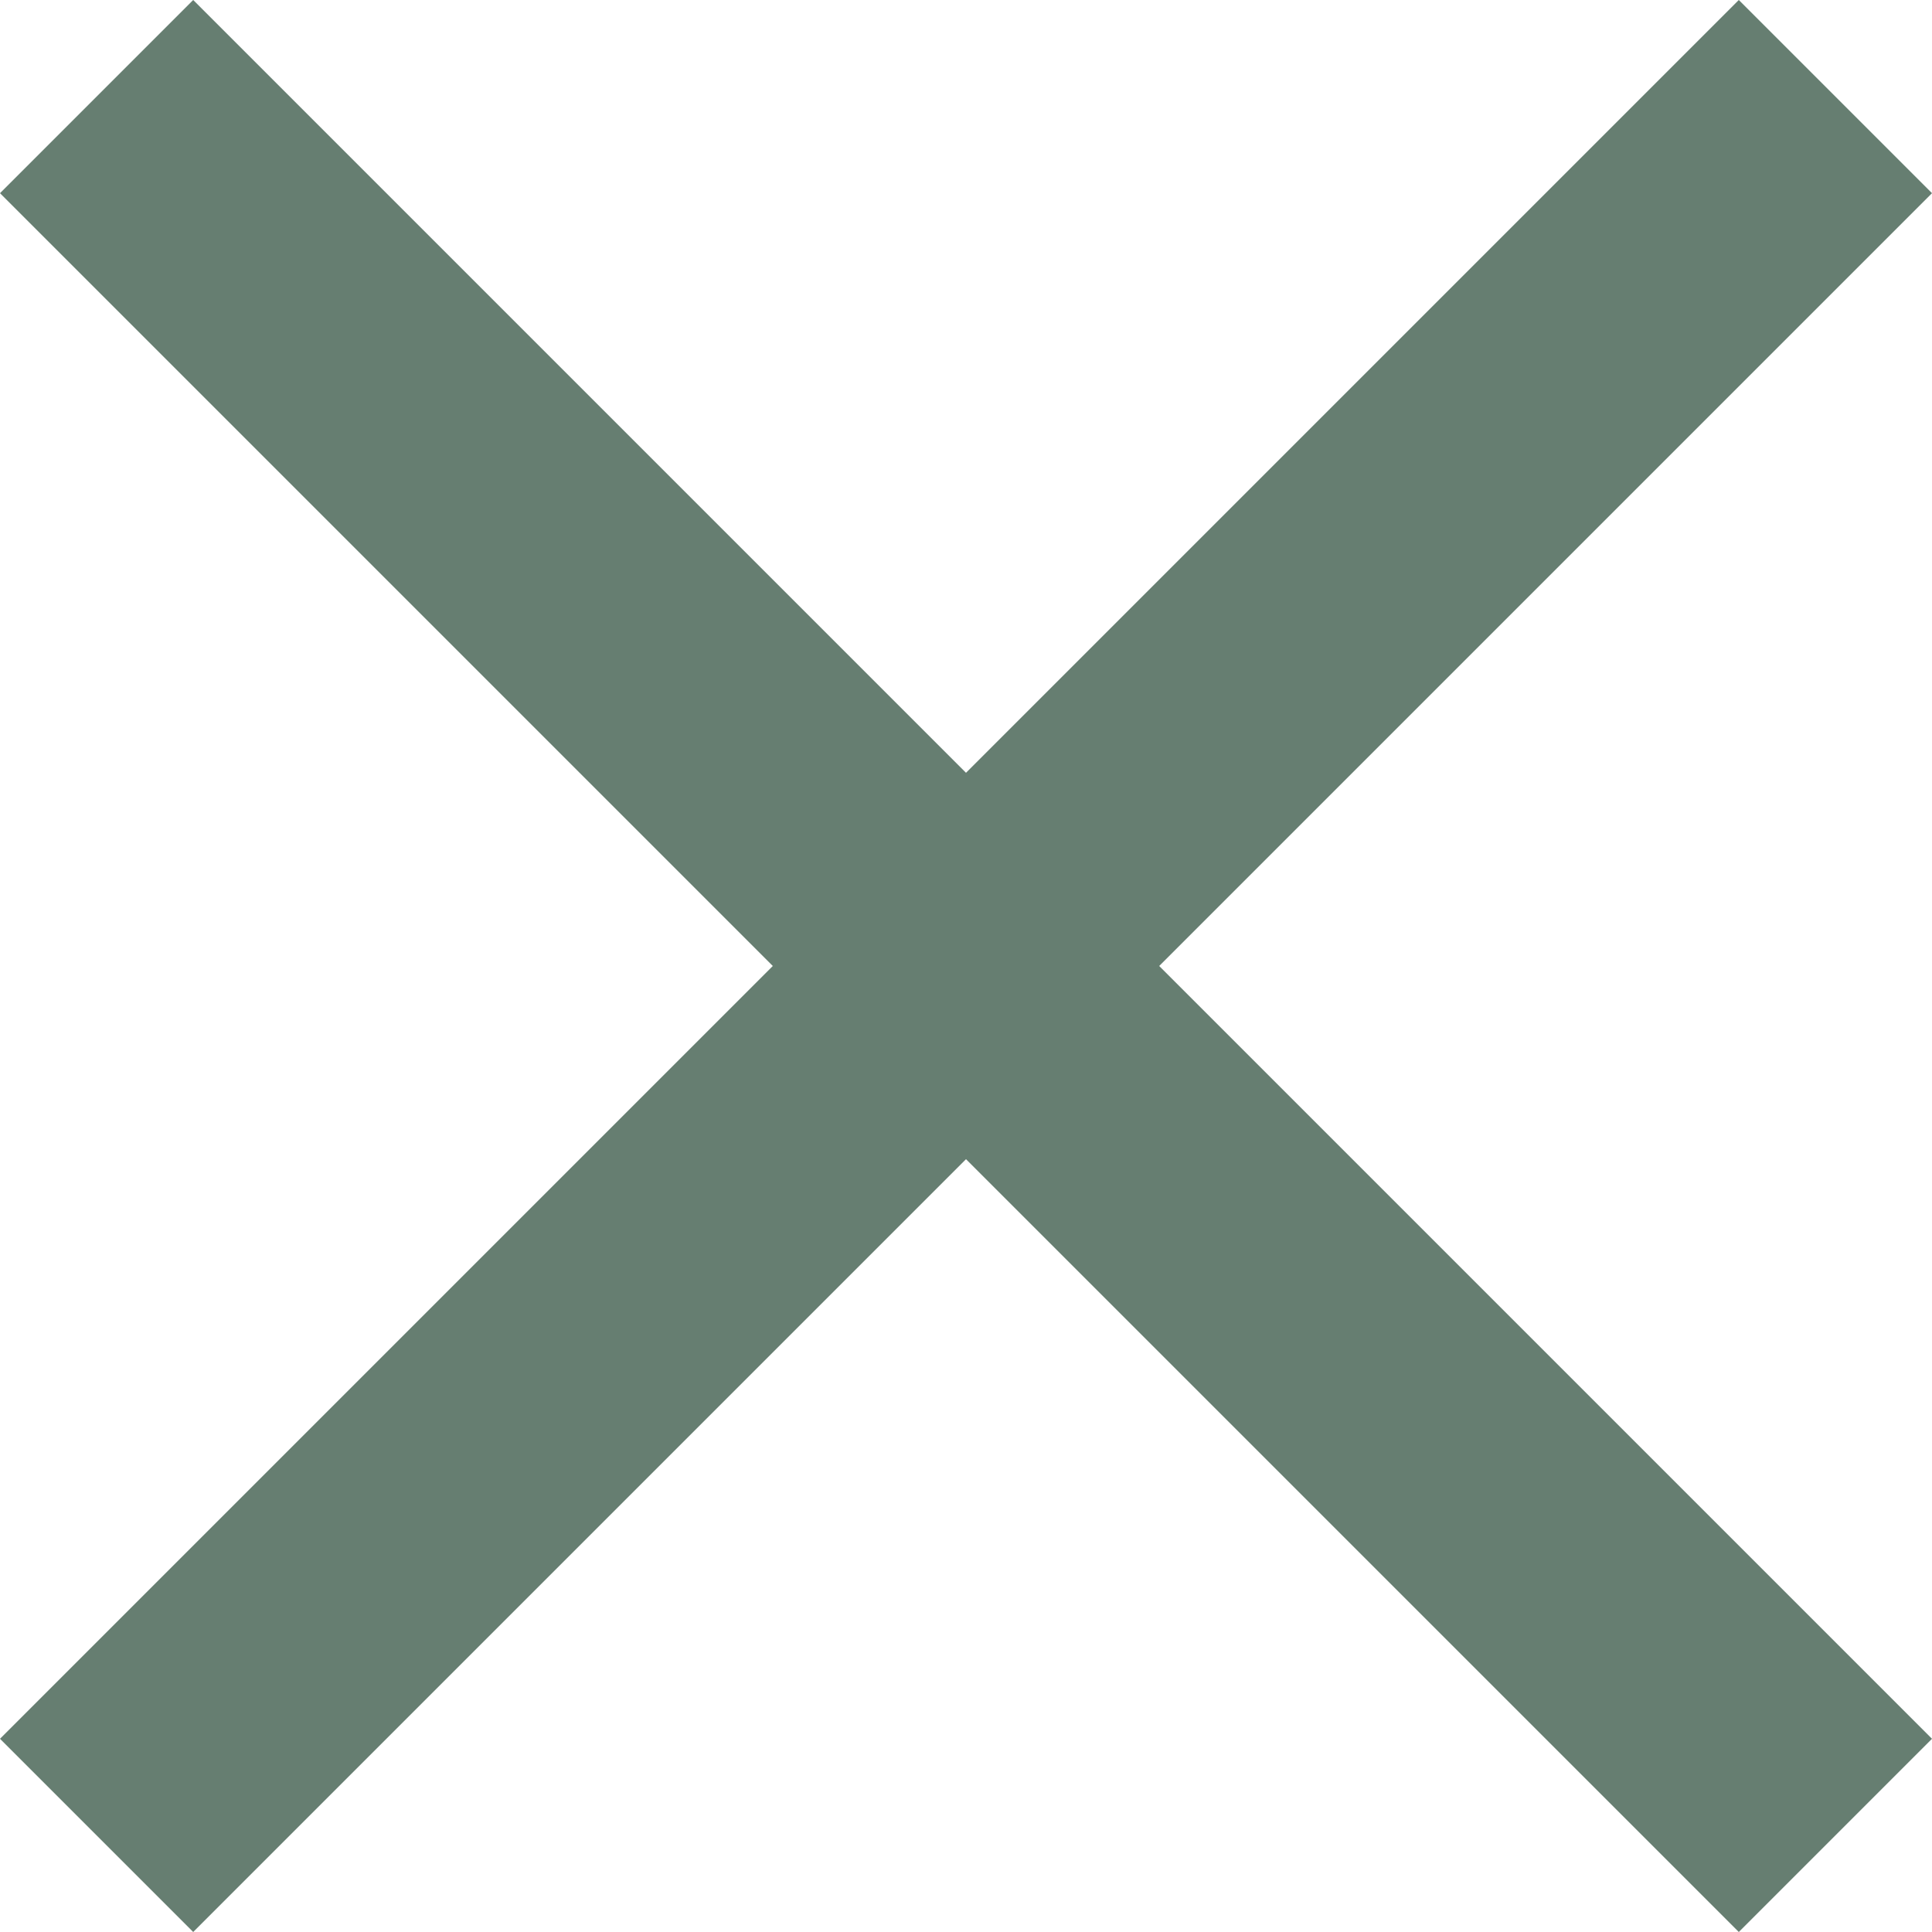
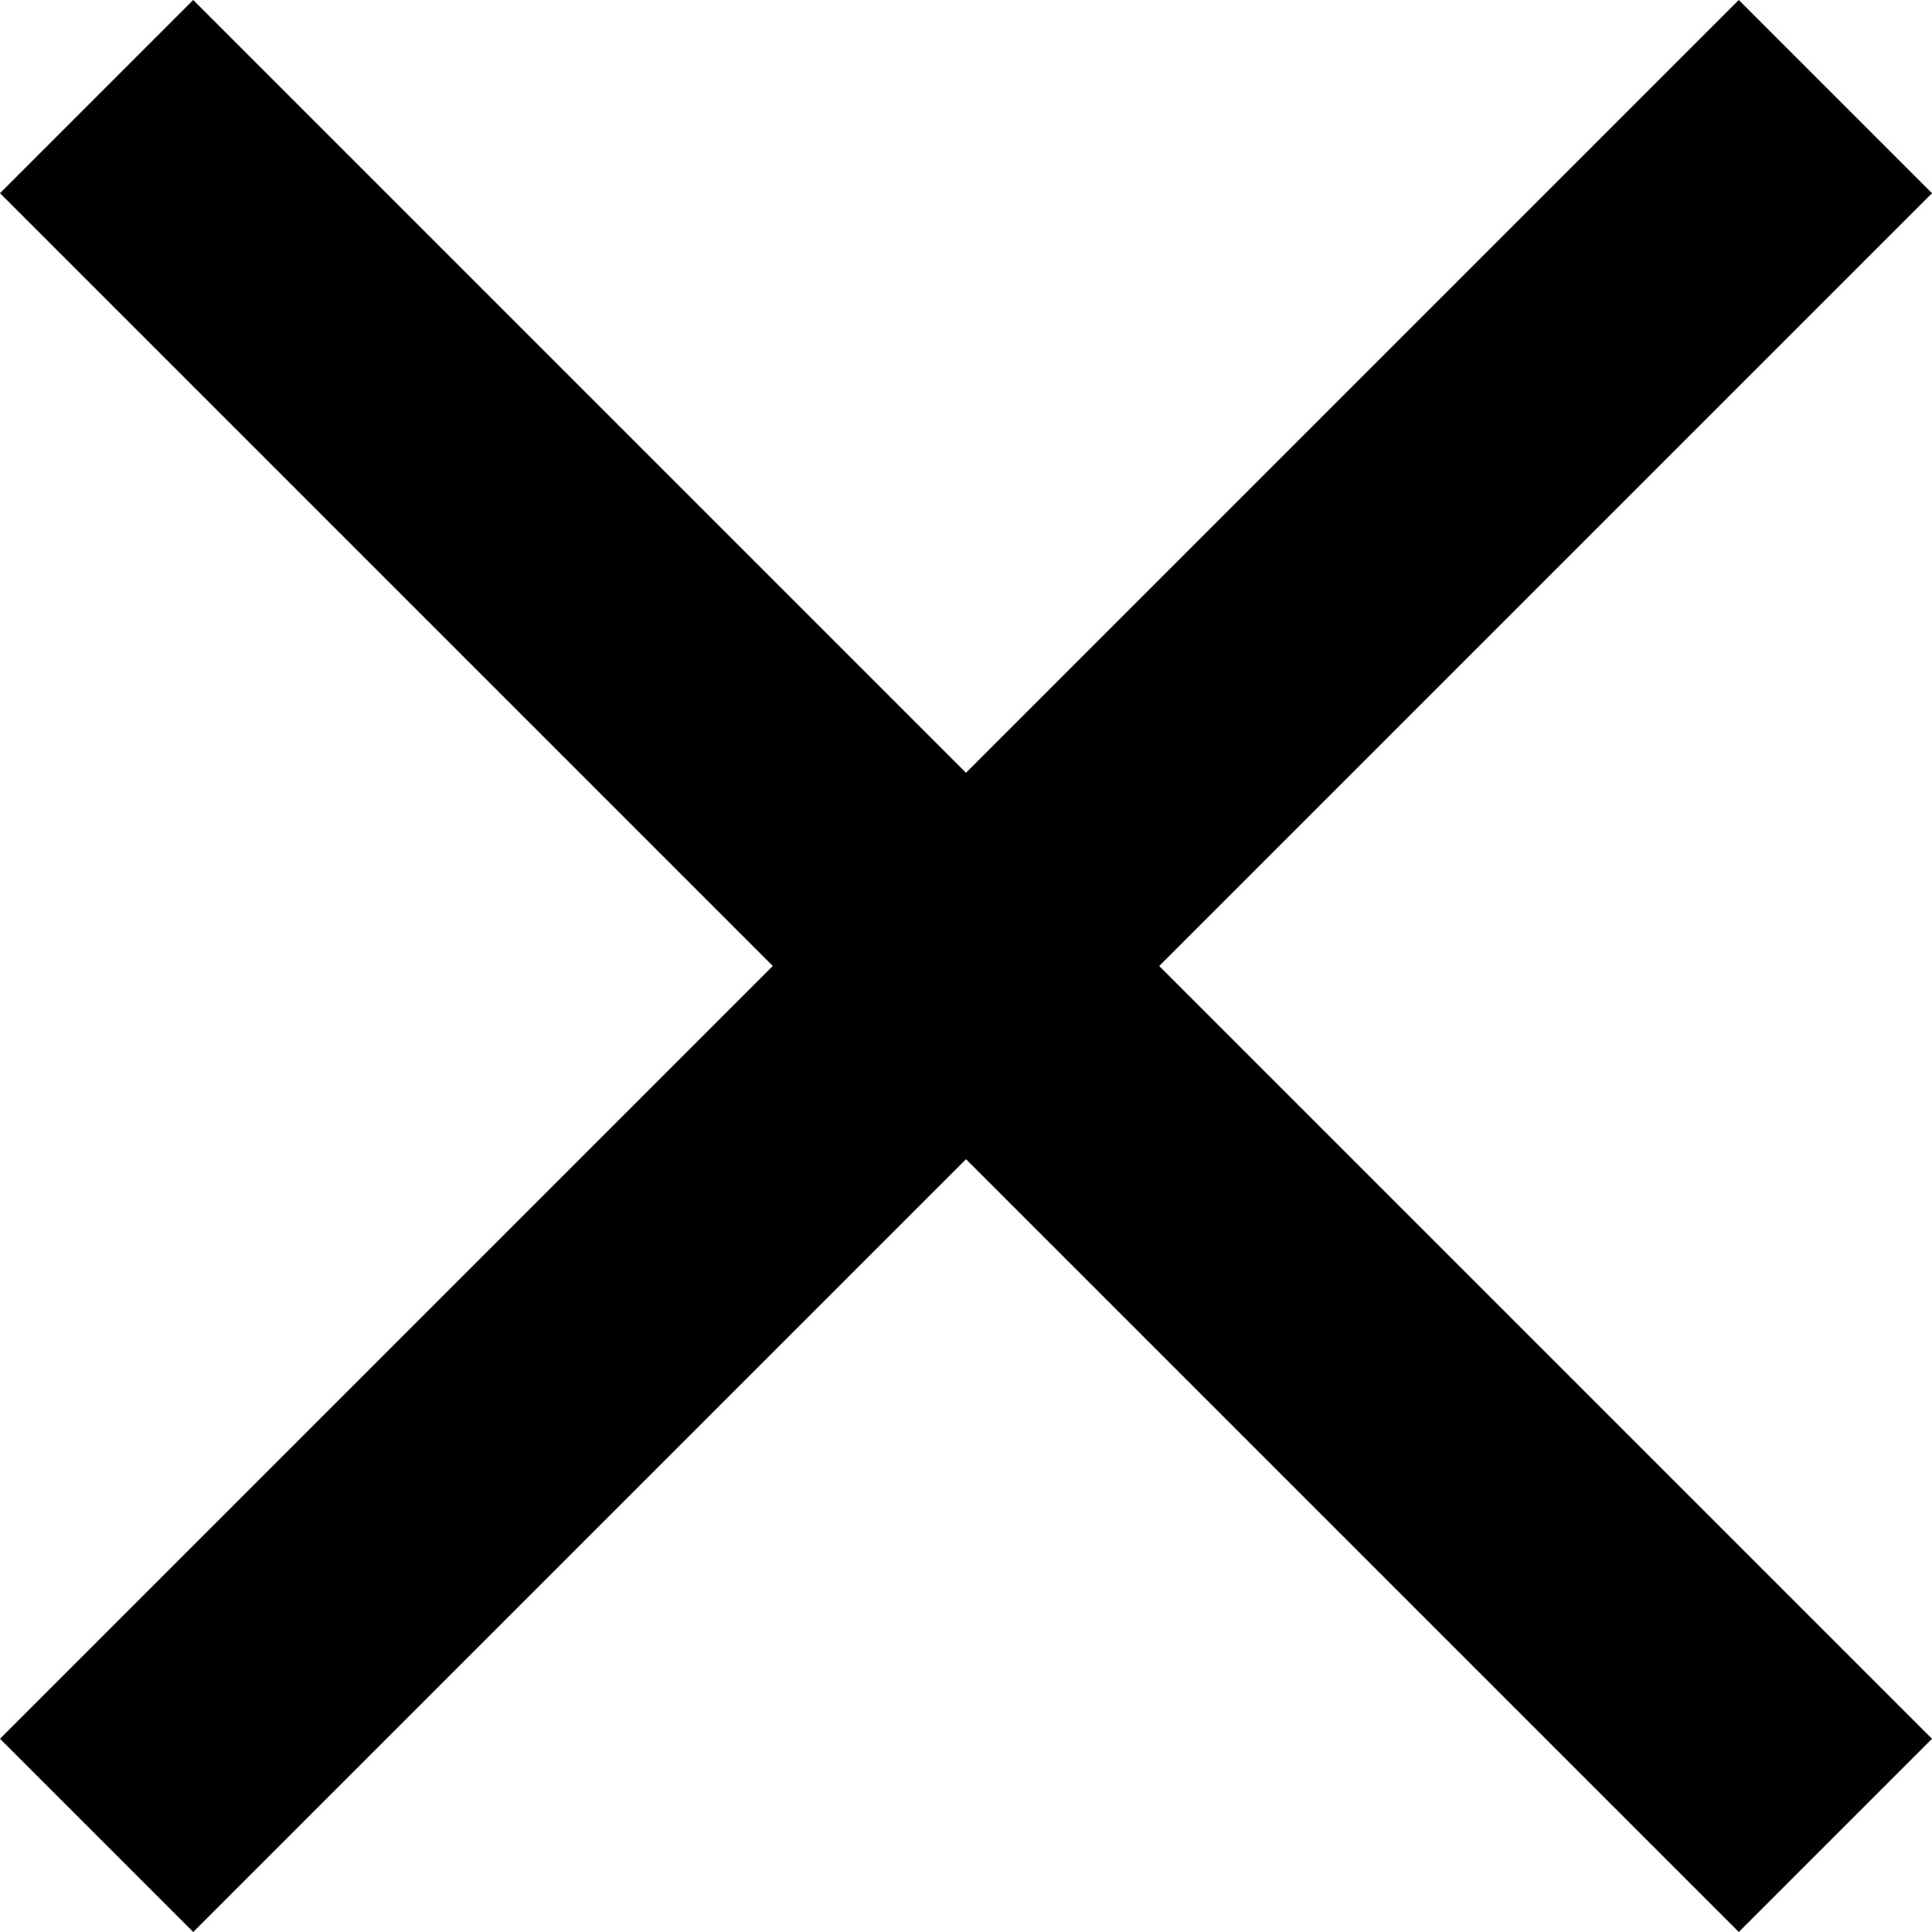
<svg xmlns="http://www.w3.org/2000/svg" width="16" height="16" viewBox="0 0 16 16" fill="none">
-   <path d="M0 1.6L1.6 0L8 6.4L14.4 0L16 1.6L9.6 8L16 14.4L14.4 16L8 9.6L1.6 16L0 14.4L6.4 8L0 1.6Z" fill="#667E71" />
+   <path d="M0 1.6L1.6 0L8 6.4L14.4 0L16 1.6L9.6 8L16 14.4L14.4 16L8 9.6L1.6 16L0 14.4L6.4 8L0 1.6Z" fill="currentColor" />
</svg>
